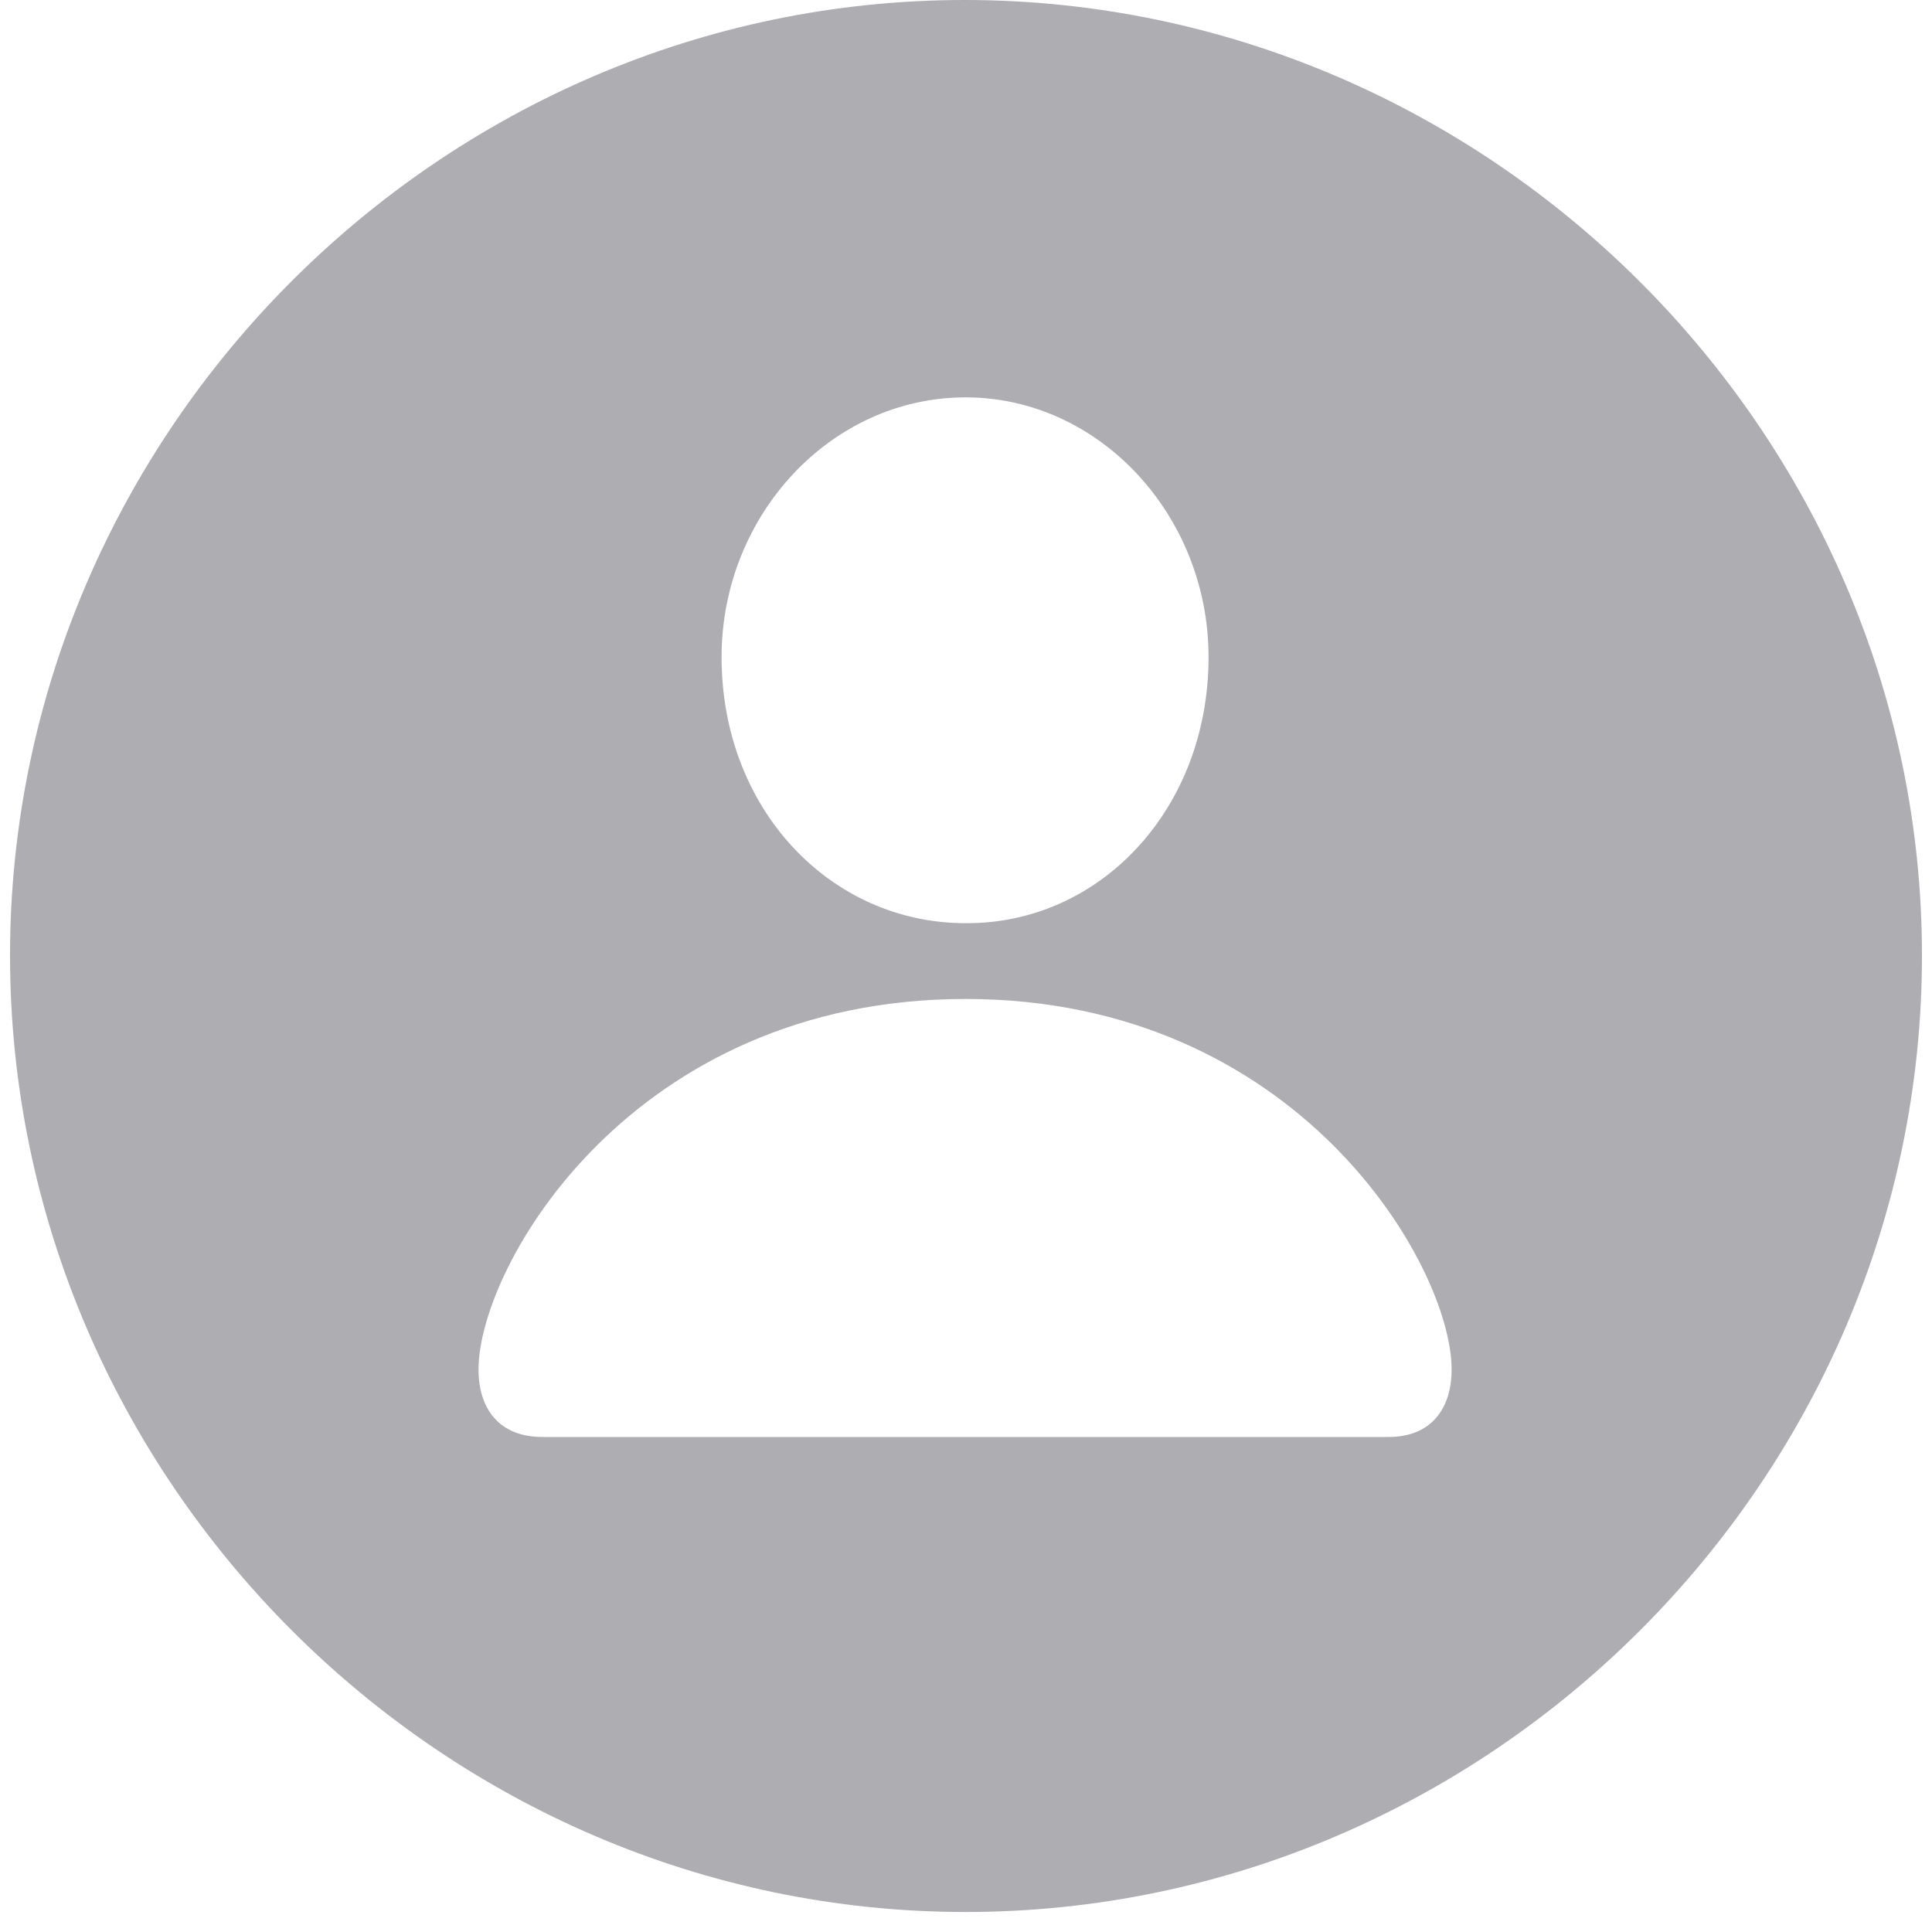
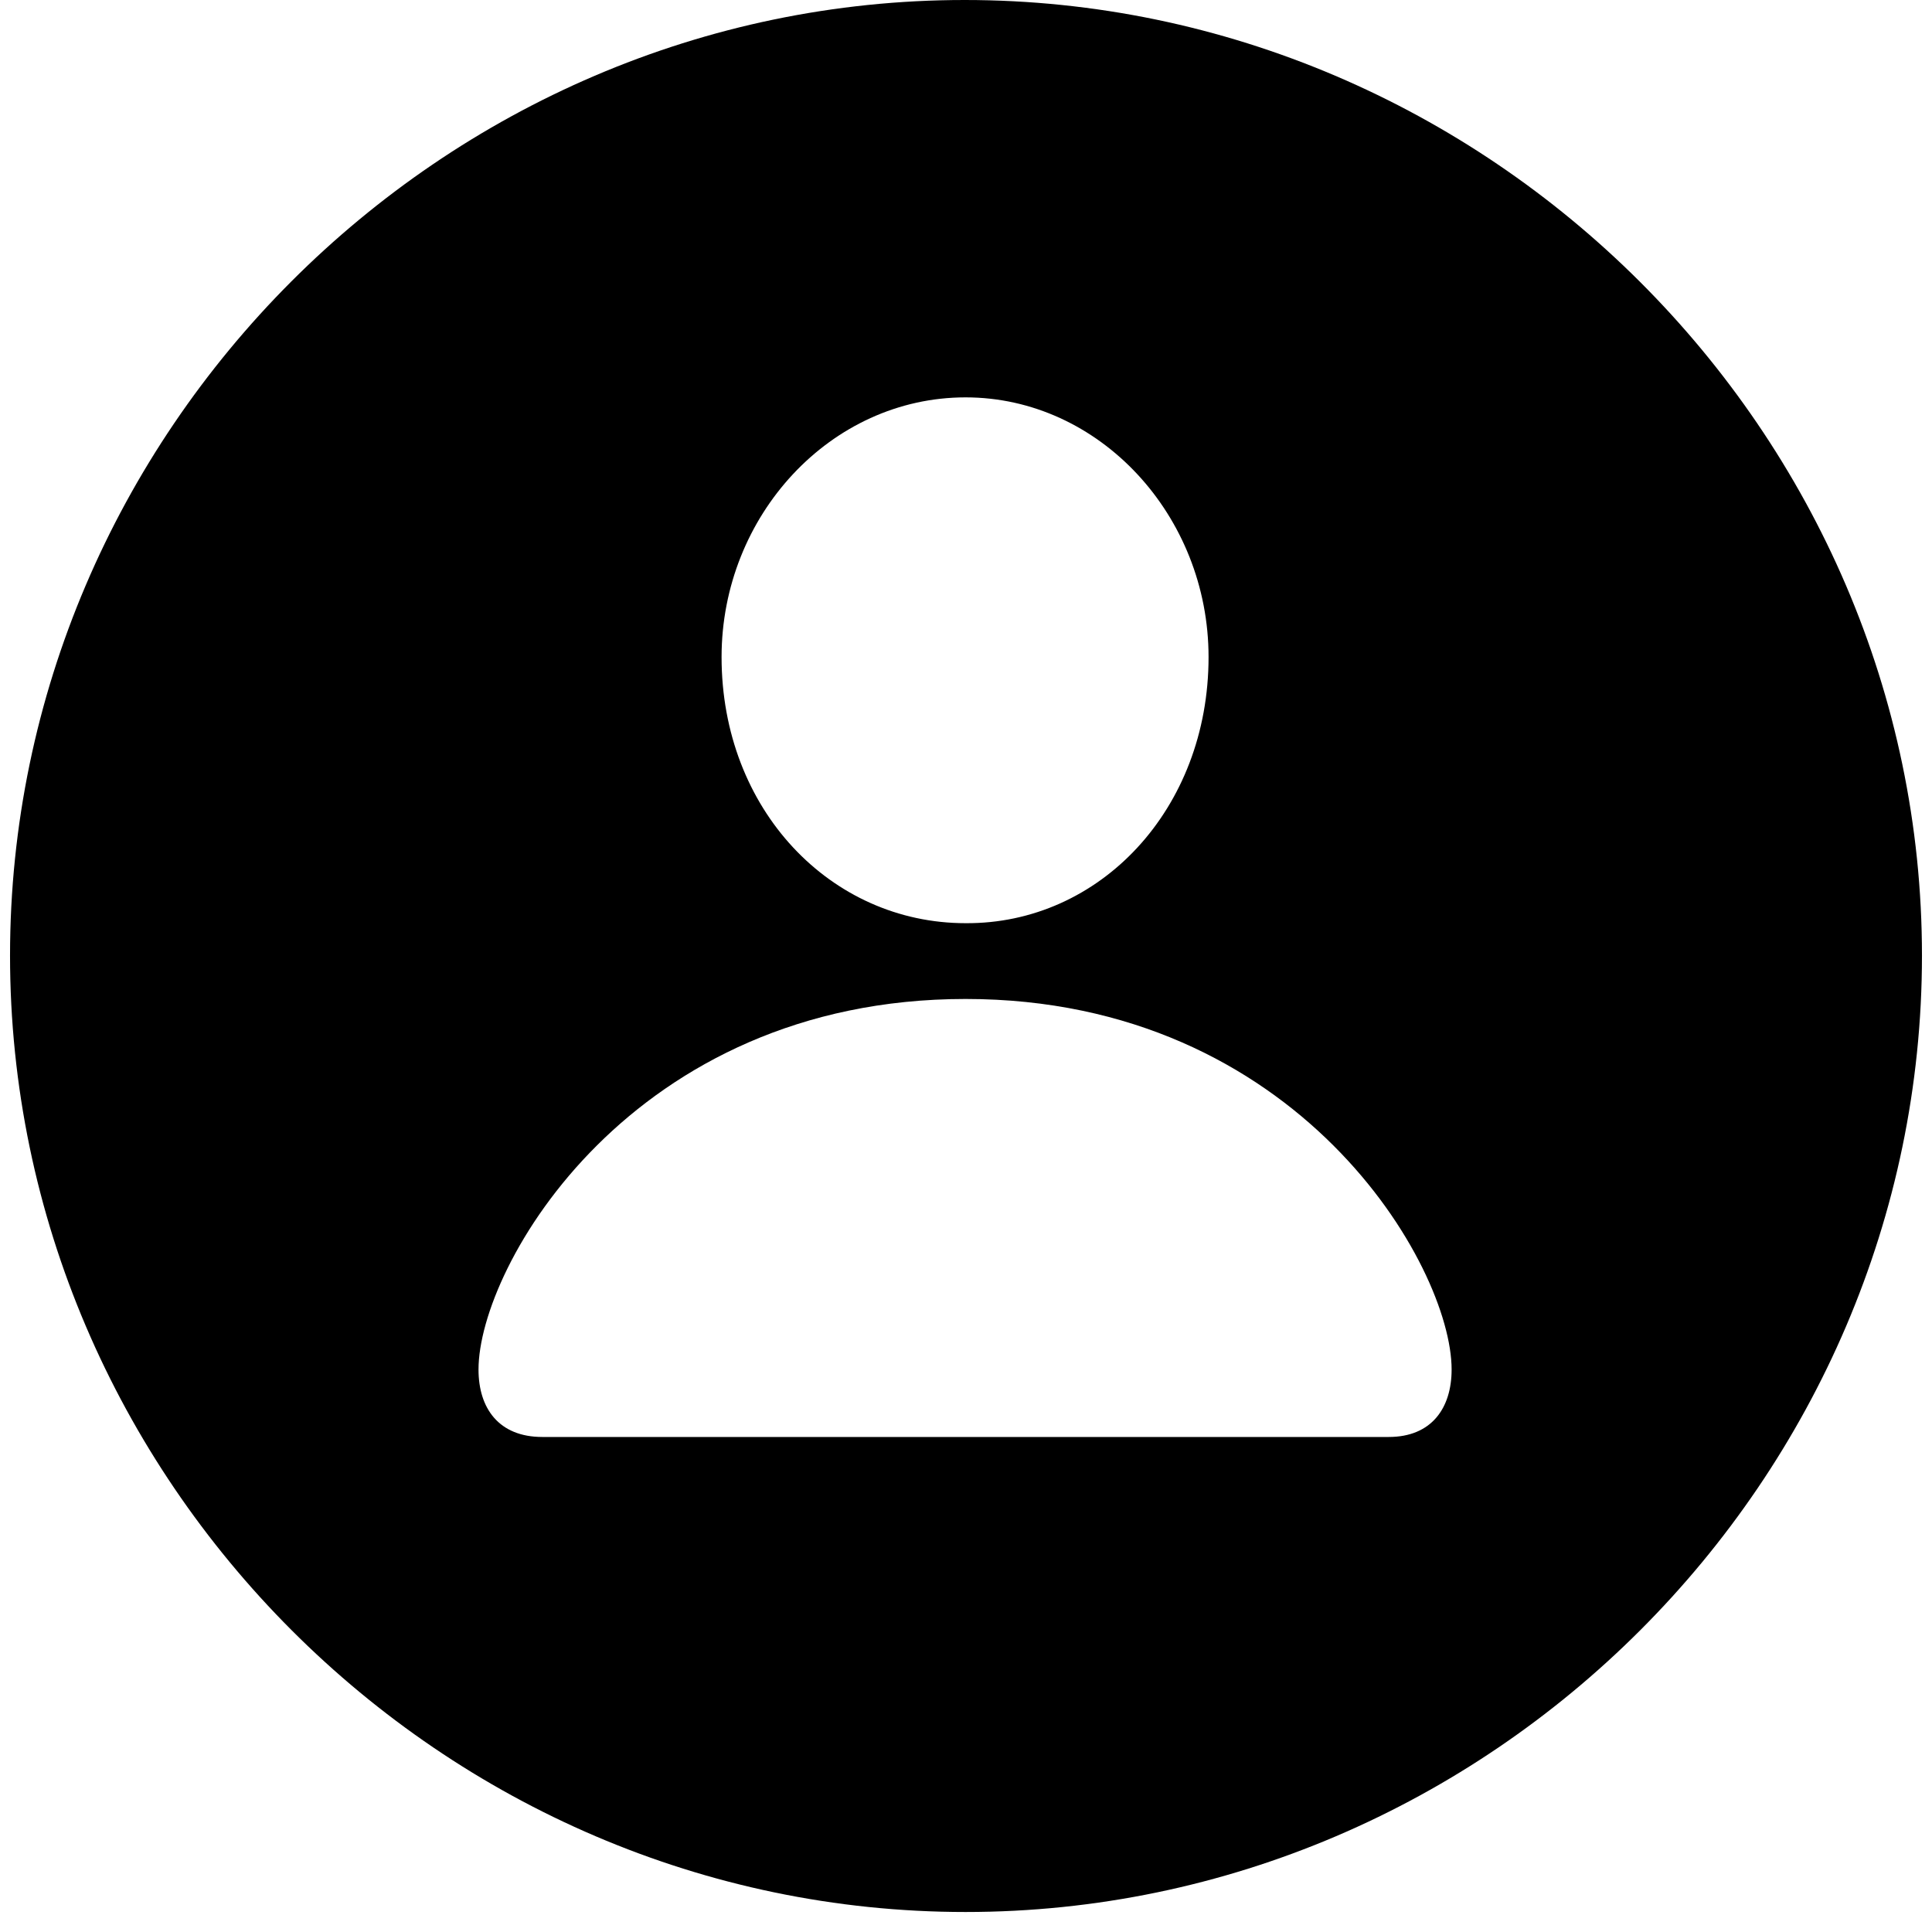
- <svg xmlns="http://www.w3.org/2000/svg" width="31" height="31" viewBox="0 0 31 31" fill="none">
-   <path d="M15.493 30.679C23.9 30.679 30.839 23.739 30.839 15.332C30.839 6.939 23.885 0 15.478 0C7.085 0 0.161 6.939 0.161 15.332C0.161 23.739 7.1 30.679 15.493 30.679ZM15.493 14.813C13.328 14.813 11.578 12.989 11.578 10.543C11.578 8.274 13.328 6.376 15.493 6.376C17.643 6.376 19.392 8.274 19.392 10.543C19.392 12.989 17.643 14.828 15.493 14.813ZM8.701 23.057C8.005 23.057 7.678 22.598 7.678 21.975C7.678 20.314 10.14 16.029 15.493 16.029C20.831 16.029 23.292 20.314 23.292 21.975C23.292 22.598 22.966 23.057 22.284 23.057H8.701Z" fill="#AEAEB2" />
+ <svg xmlns="http://www.w3.org/2000/svg" width="31" height="31" viewBox="0 0 31 31">
+   <path d="M15.493 30.679C23.9 30.679 30.839 23.739 30.839 15.332C30.839 6.939 23.885 0 15.478 0C7.085 0 0.161 6.939 0.161 15.332C0.161 23.739 7.1 30.679 15.493 30.679ZM15.493 14.813C13.328 14.813 11.578 12.989 11.578 10.543C11.578 8.274 13.328 6.376 15.493 6.376C17.643 6.376 19.392 8.274 19.392 10.543C19.392 12.989 17.643 14.828 15.493 14.813ZM8.701 23.057C8.005 23.057 7.678 22.598 7.678 21.975C7.678 20.314 10.14 16.029 15.493 16.029C20.831 16.029 23.292 20.314 23.292 21.975C23.292 22.598 22.966 23.057 22.284 23.057H8.701Z" />
</svg>
